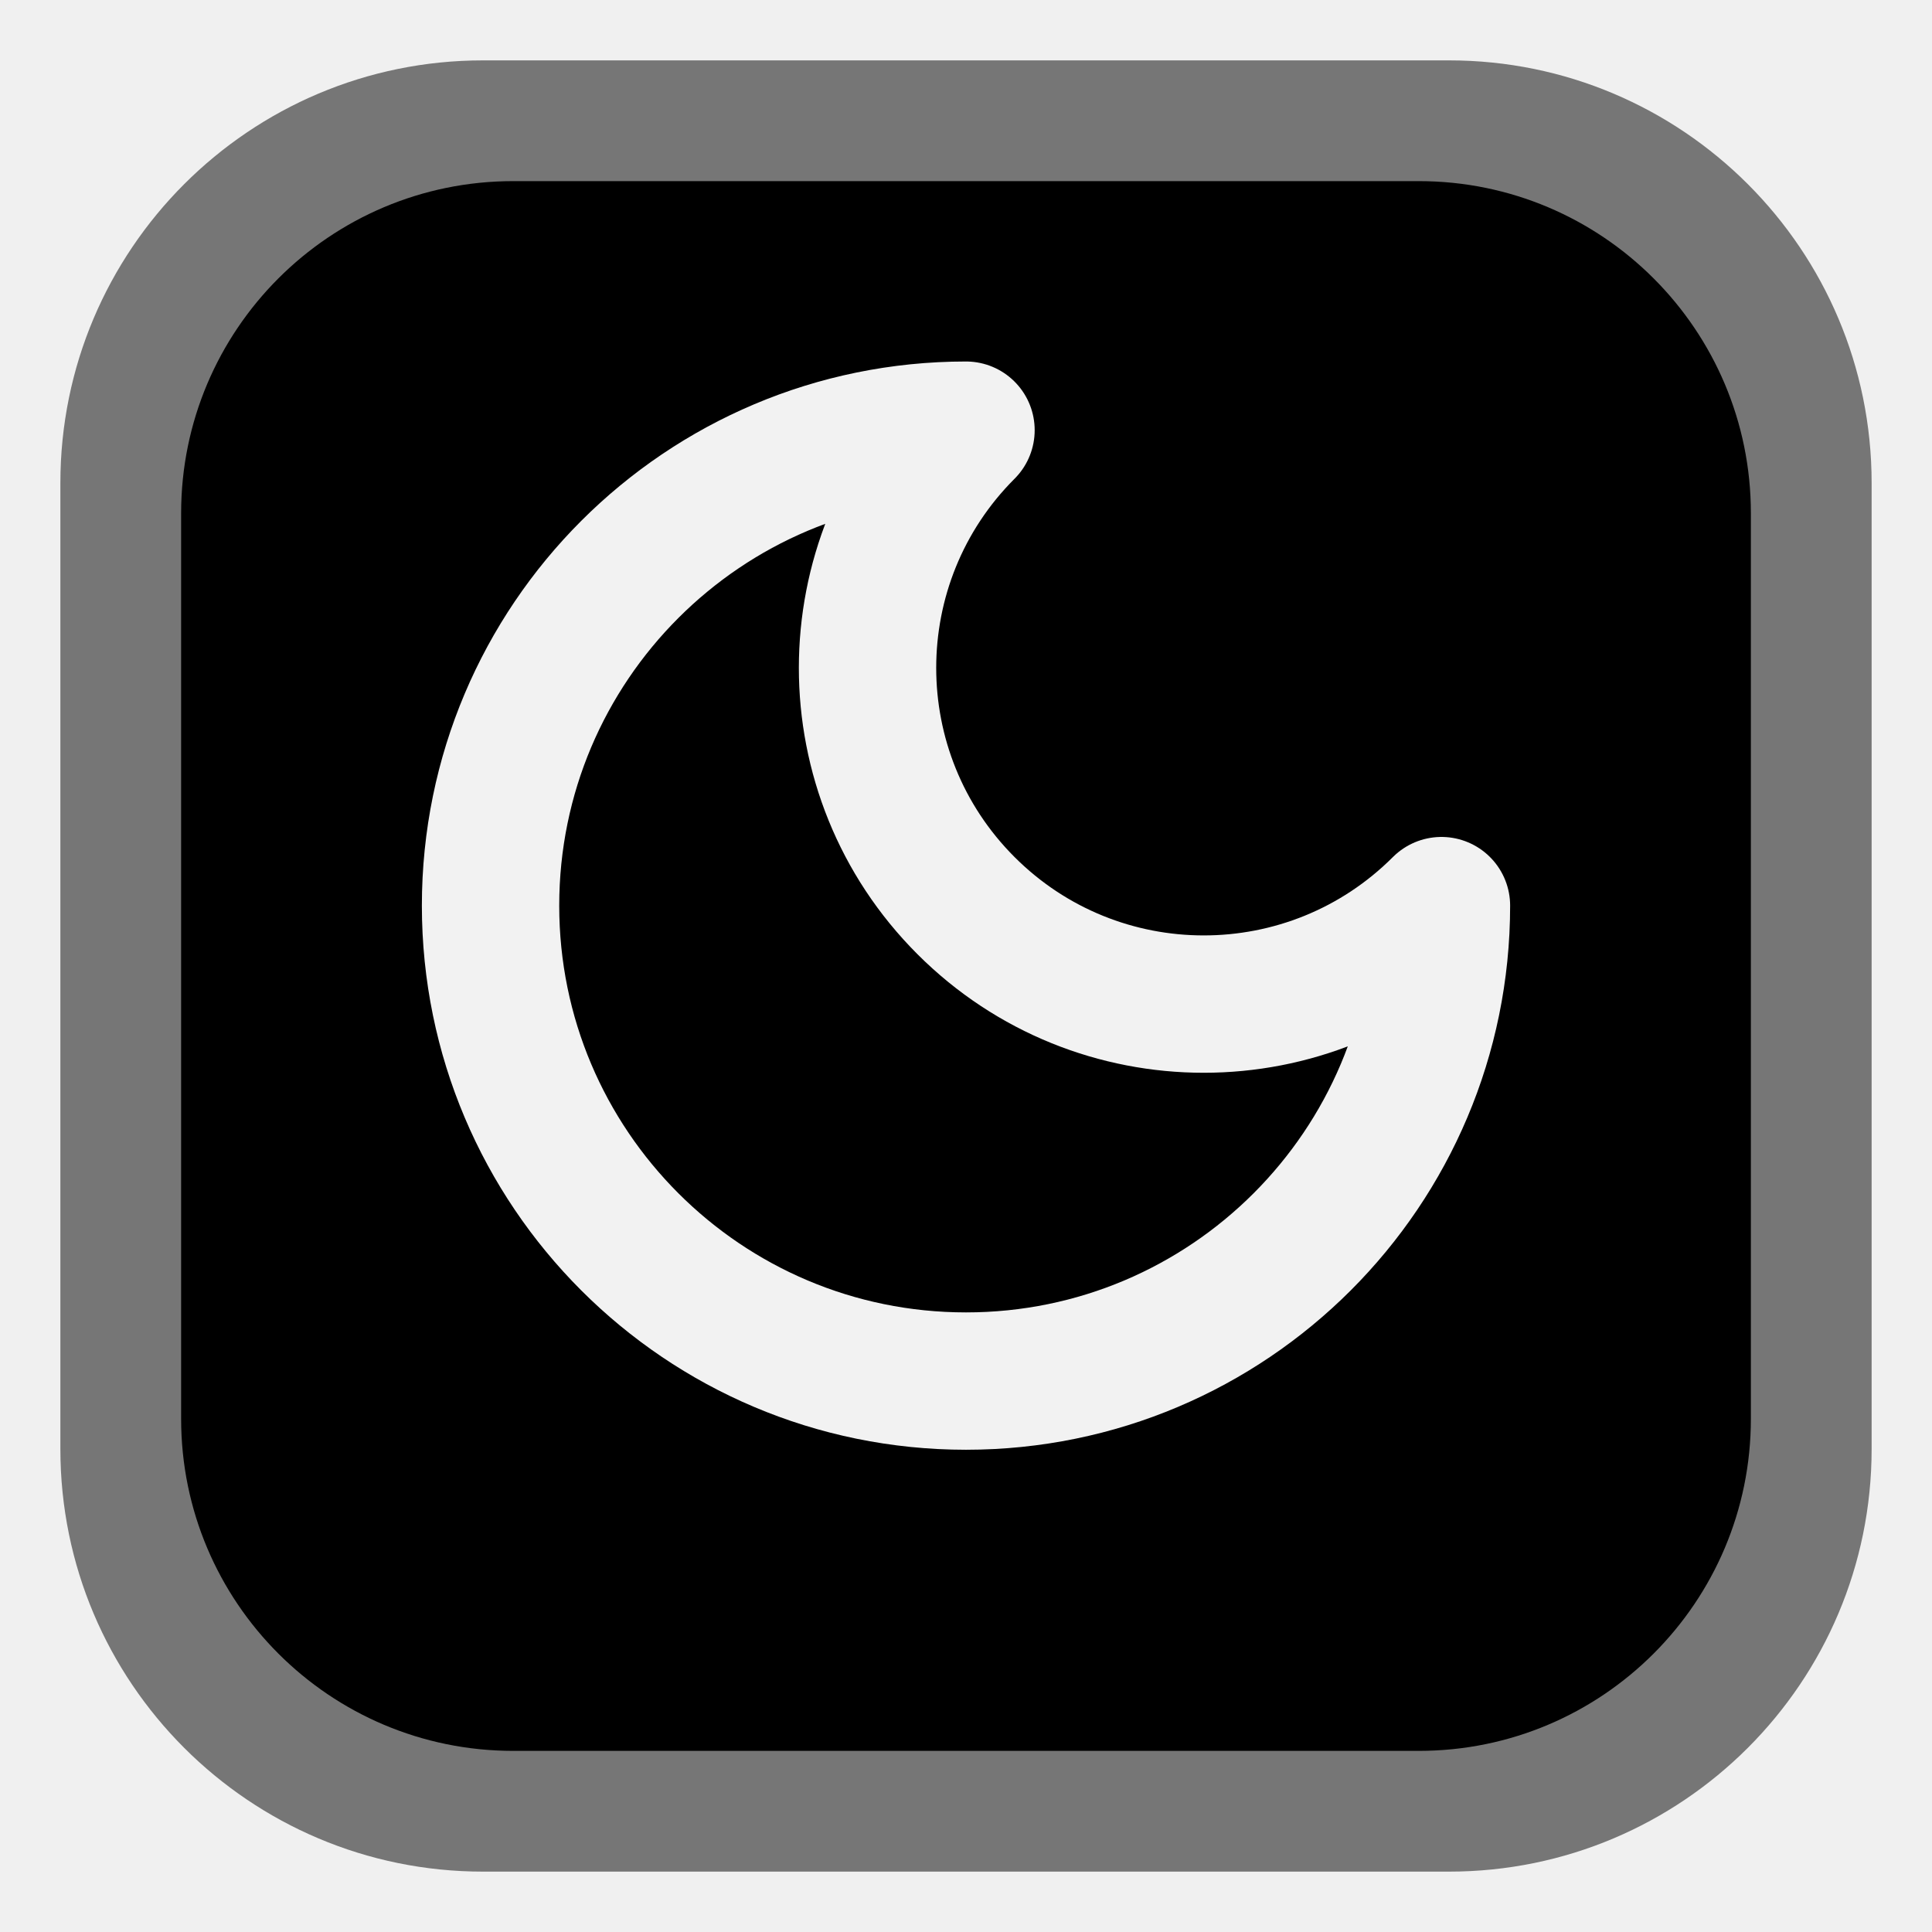
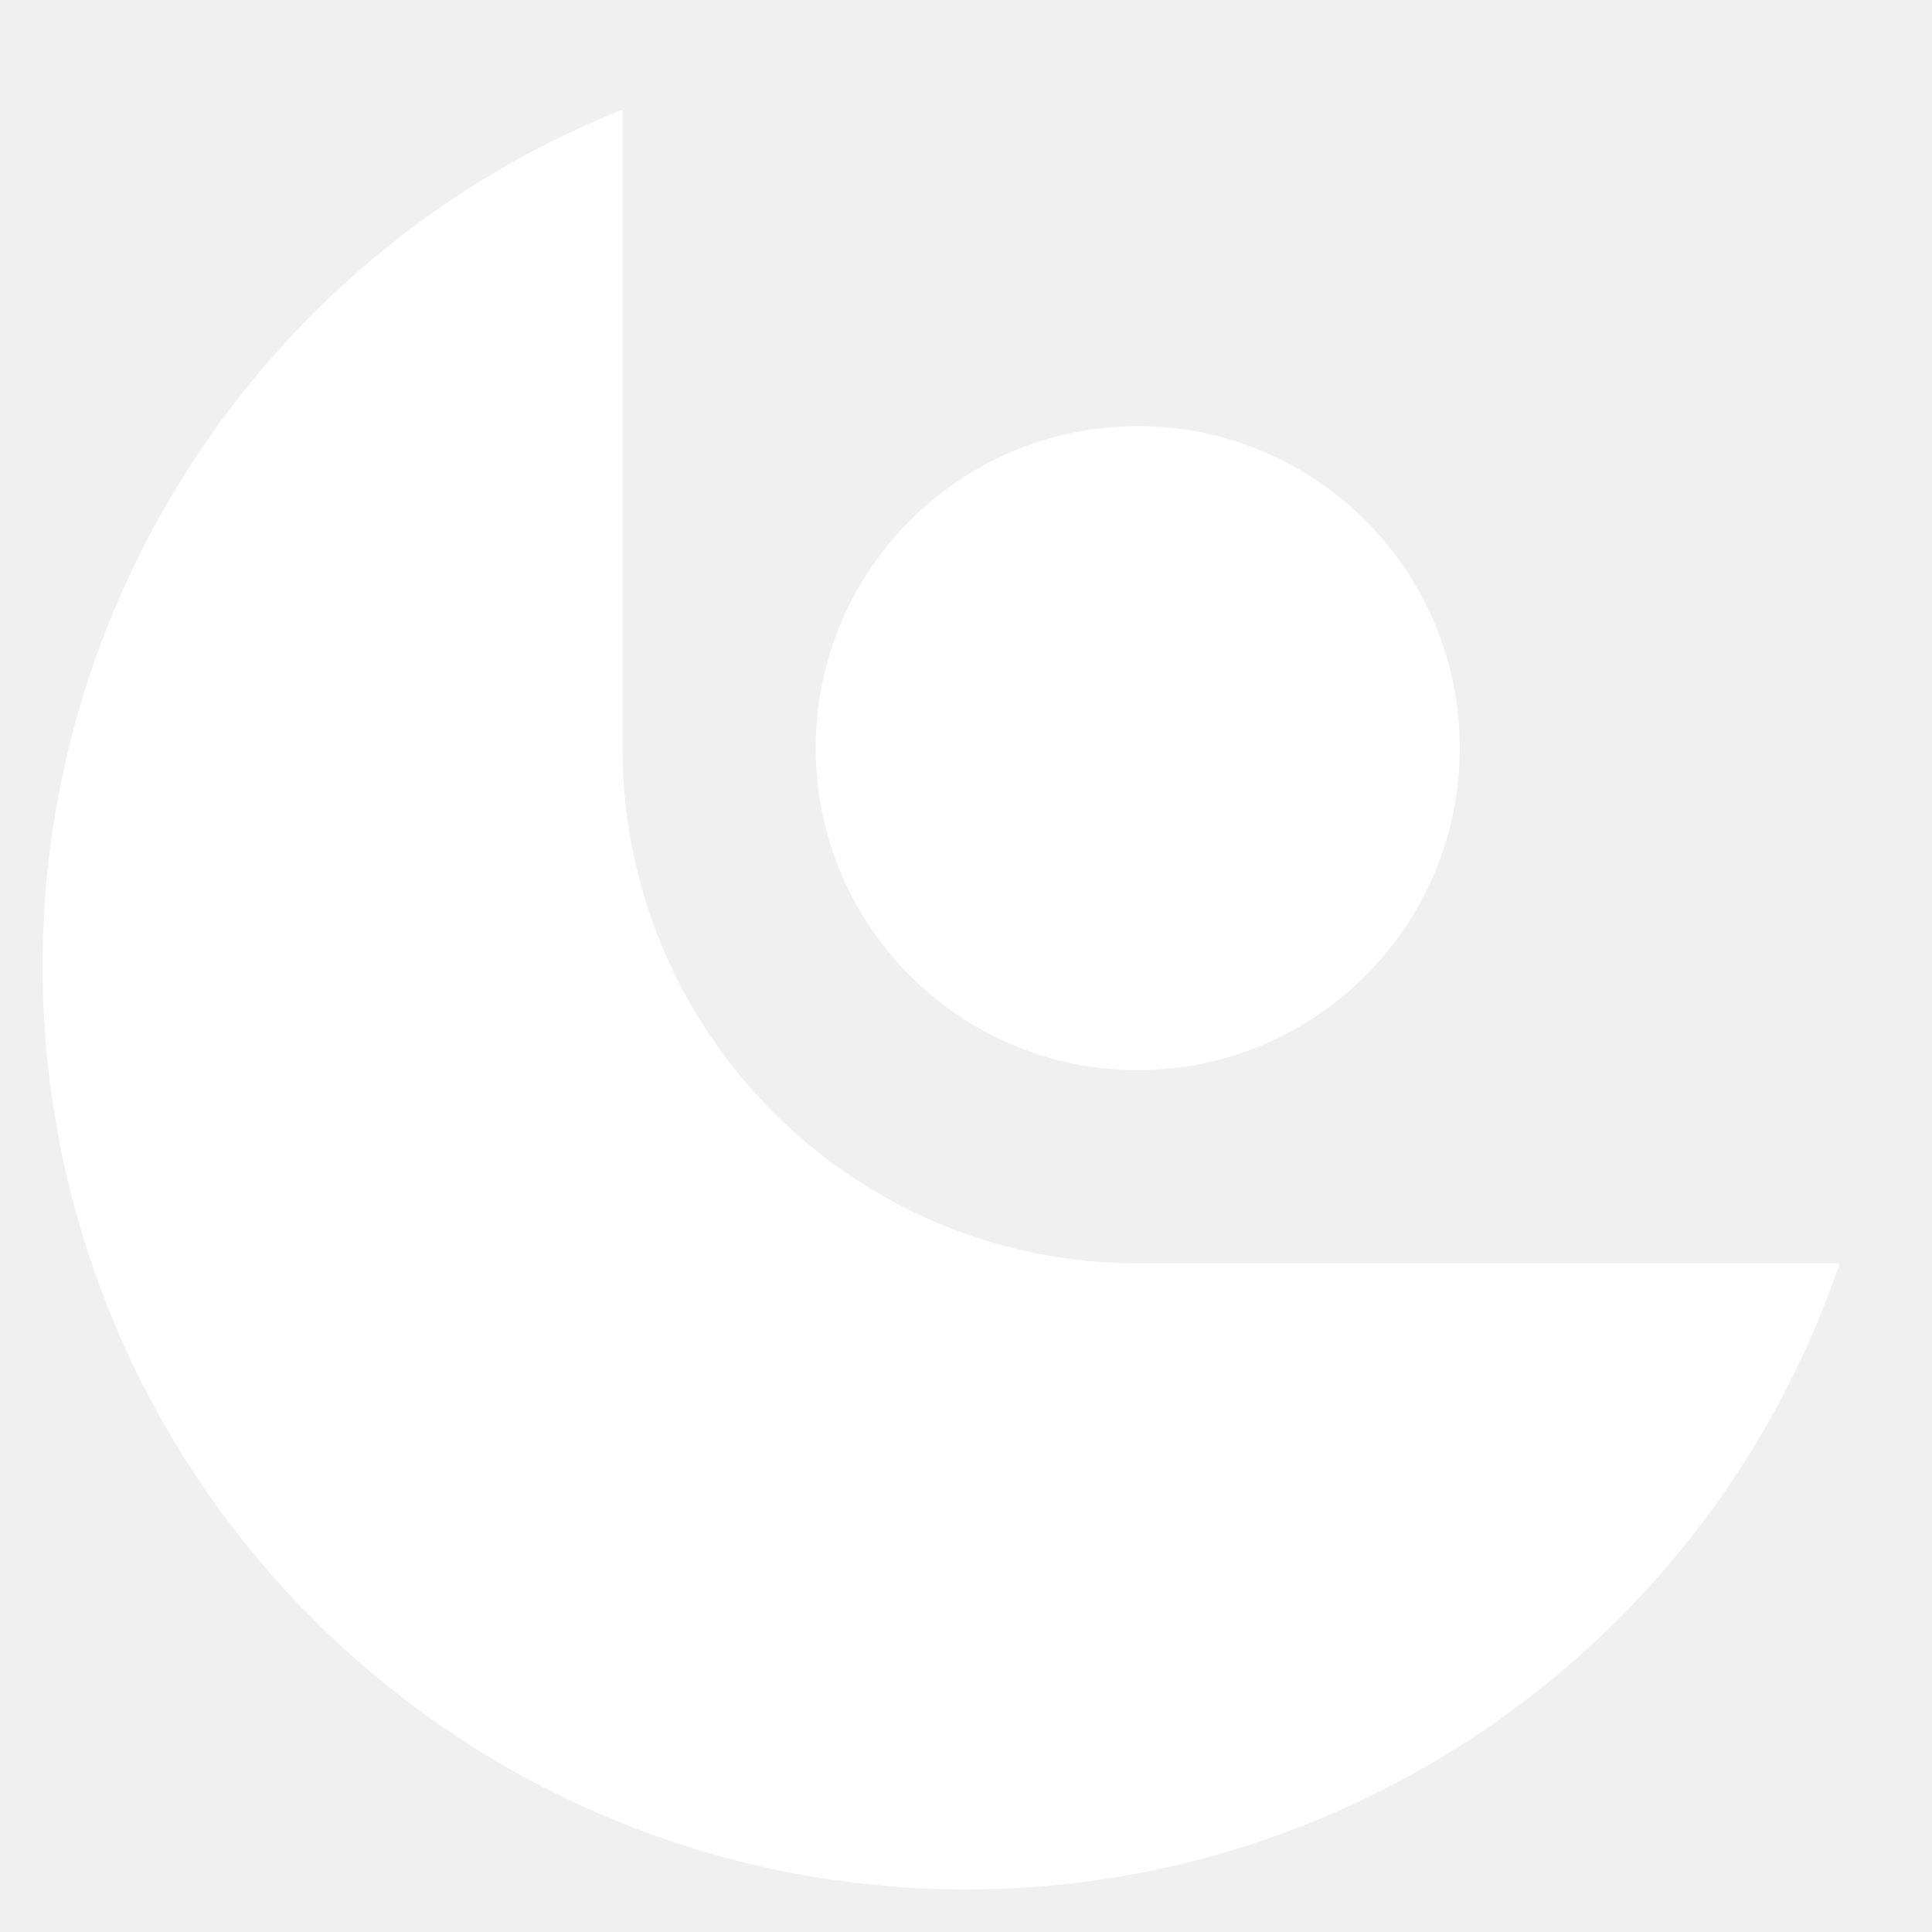
- <svg xmlns="http://www.w3.org/2000/svg" viewBox="0 0 64 64">
-   <rect x="2" y="2" width="60" height="60" rx="14" fill="#767676" />
-   <rect x="6" y="6" width="52" height="52" rx="11" fill="#000000" />
-   <g transform="translate(11,9) scale(1.75)" fill="none" stroke="#f2f2f2" stroke-width="2.6" stroke-linecap="round" stroke-linejoin="round">
-     <path d="M12 3a6 6 0 0 0 9 9 9 9 0 1 1-9-9Z" />
-   </g>
+ <svg xmlns="http://www.w3.org/2000/svg" viewBox="30 30 180 180" fill="none">
+   <path d="M88 40.2V99.7A48 48 0 0 0 136.0 147.7H201.4A86 86 0 1 1 88 40.2Z" fill="#ffffff" />
+   <circle cx="136.0" cy="99.7" r="30" fill="#ffffff" />
</svg>
